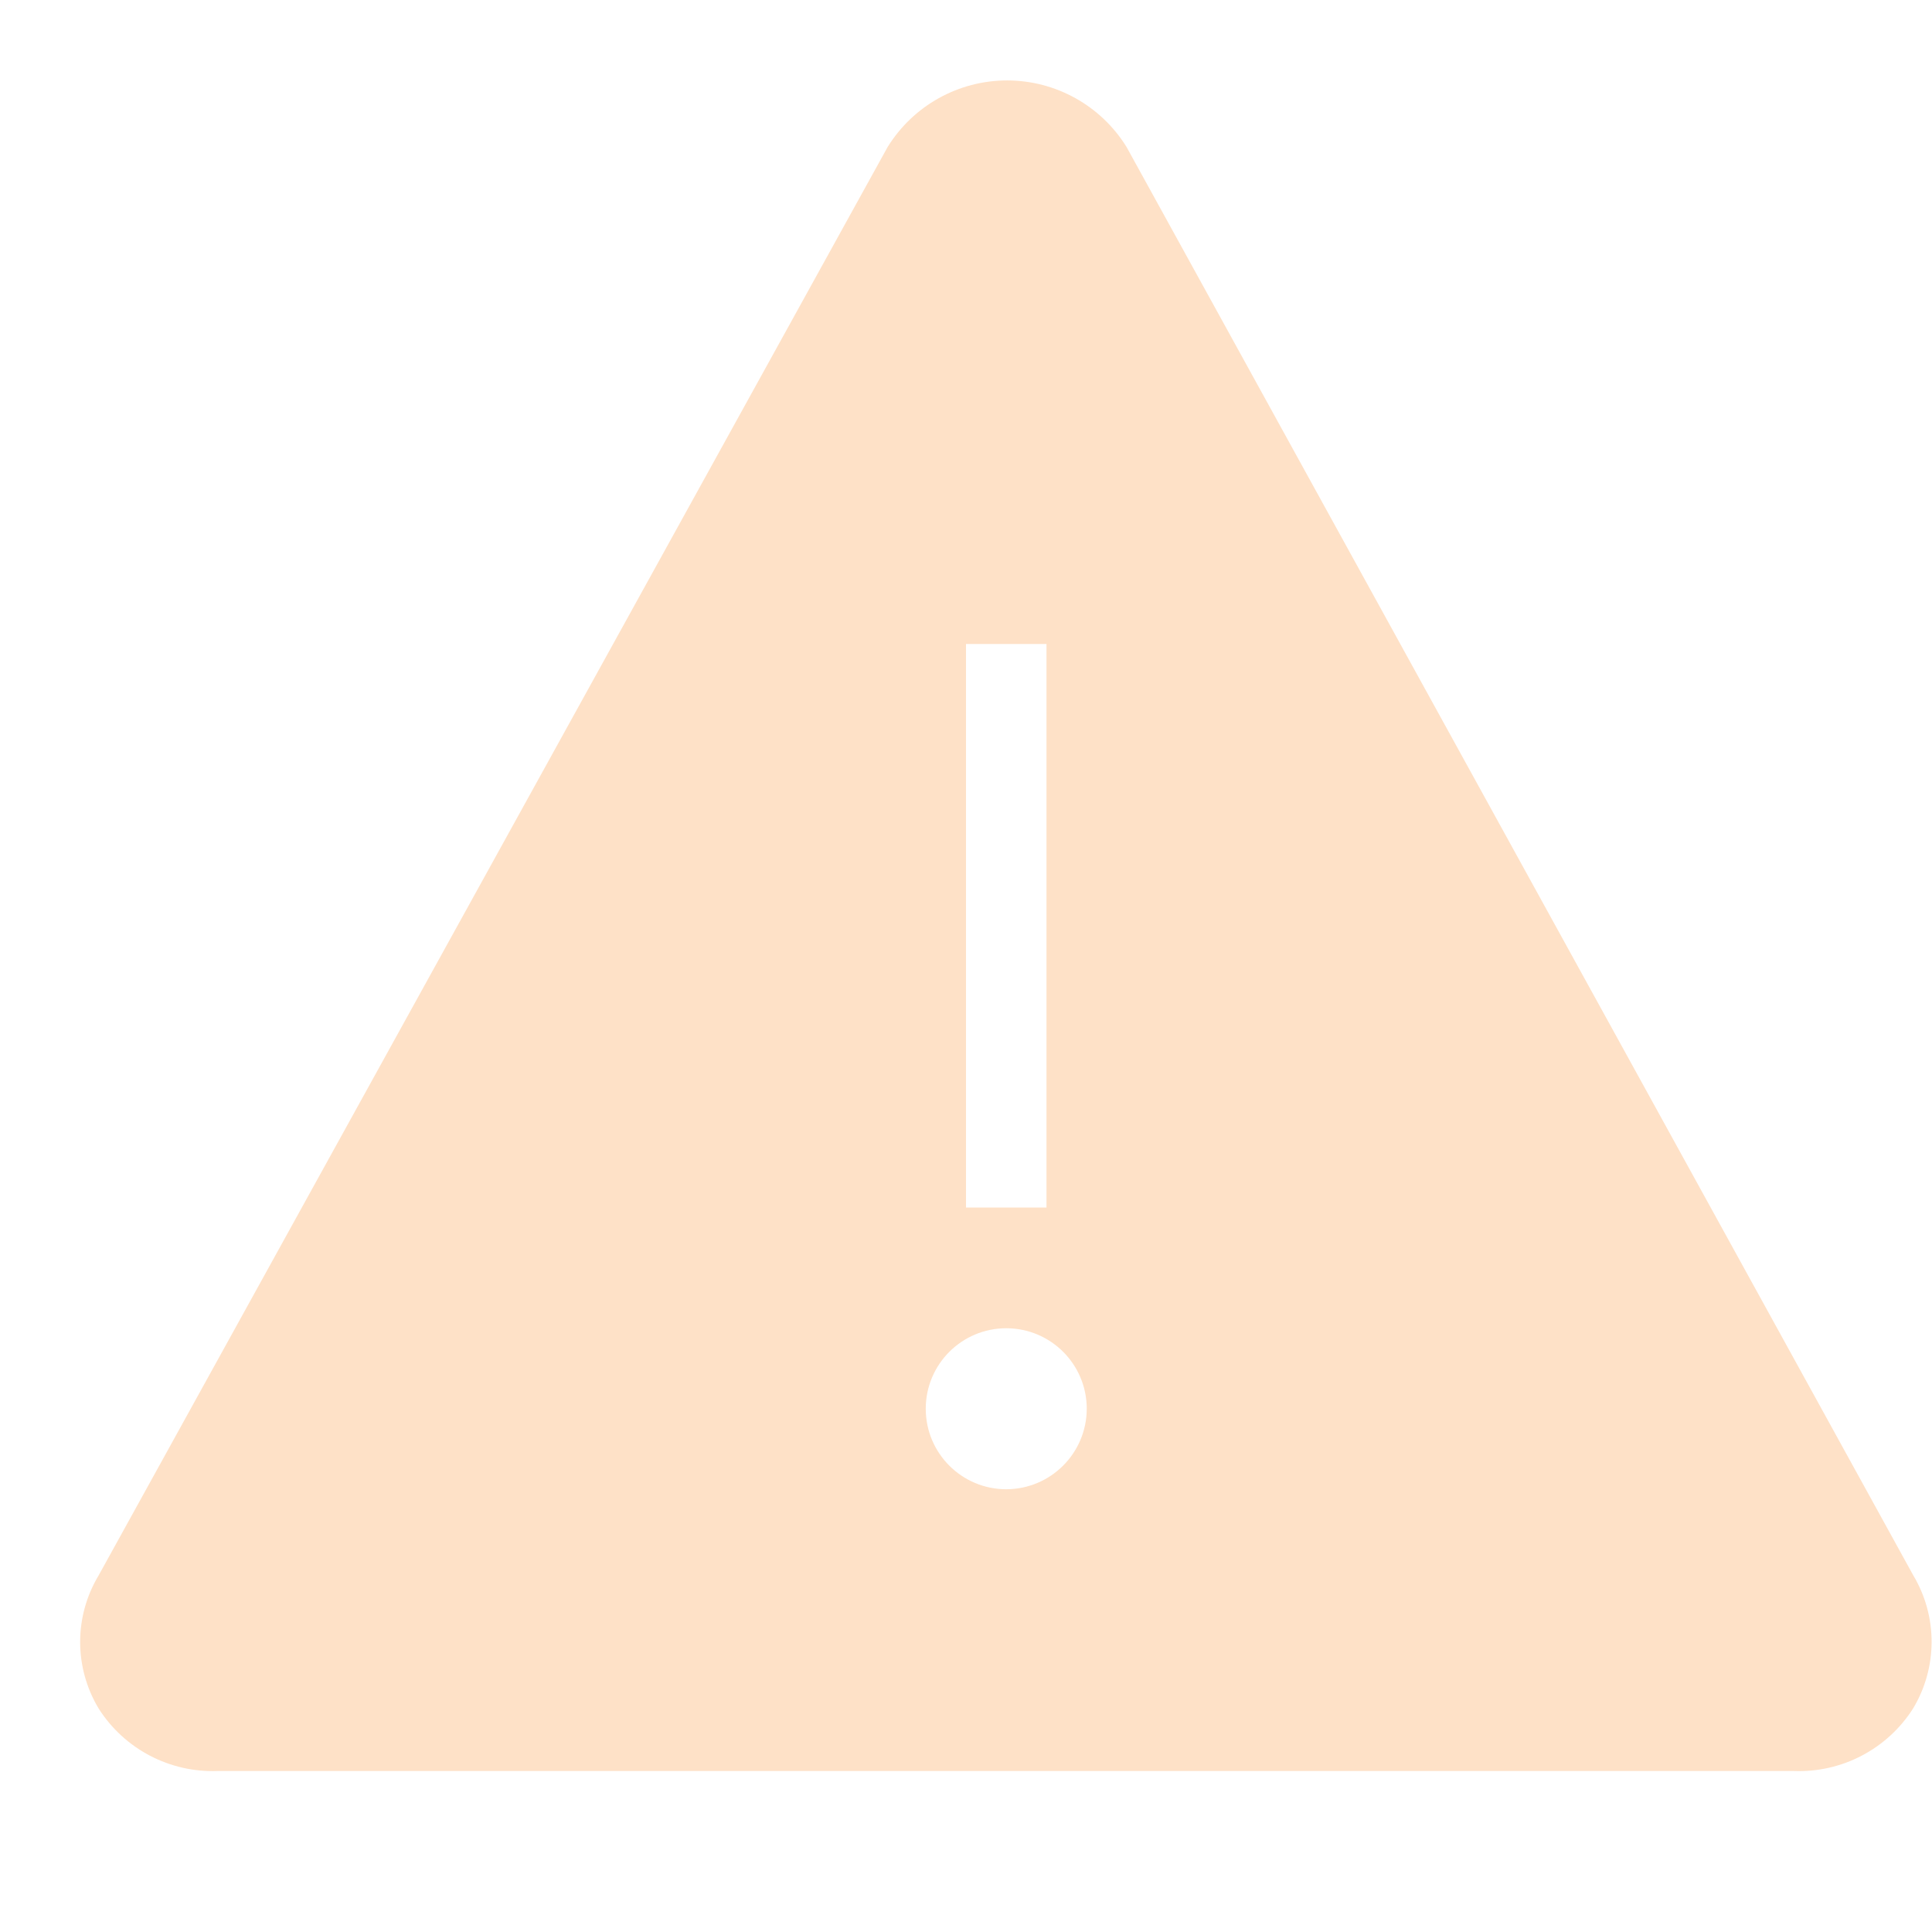
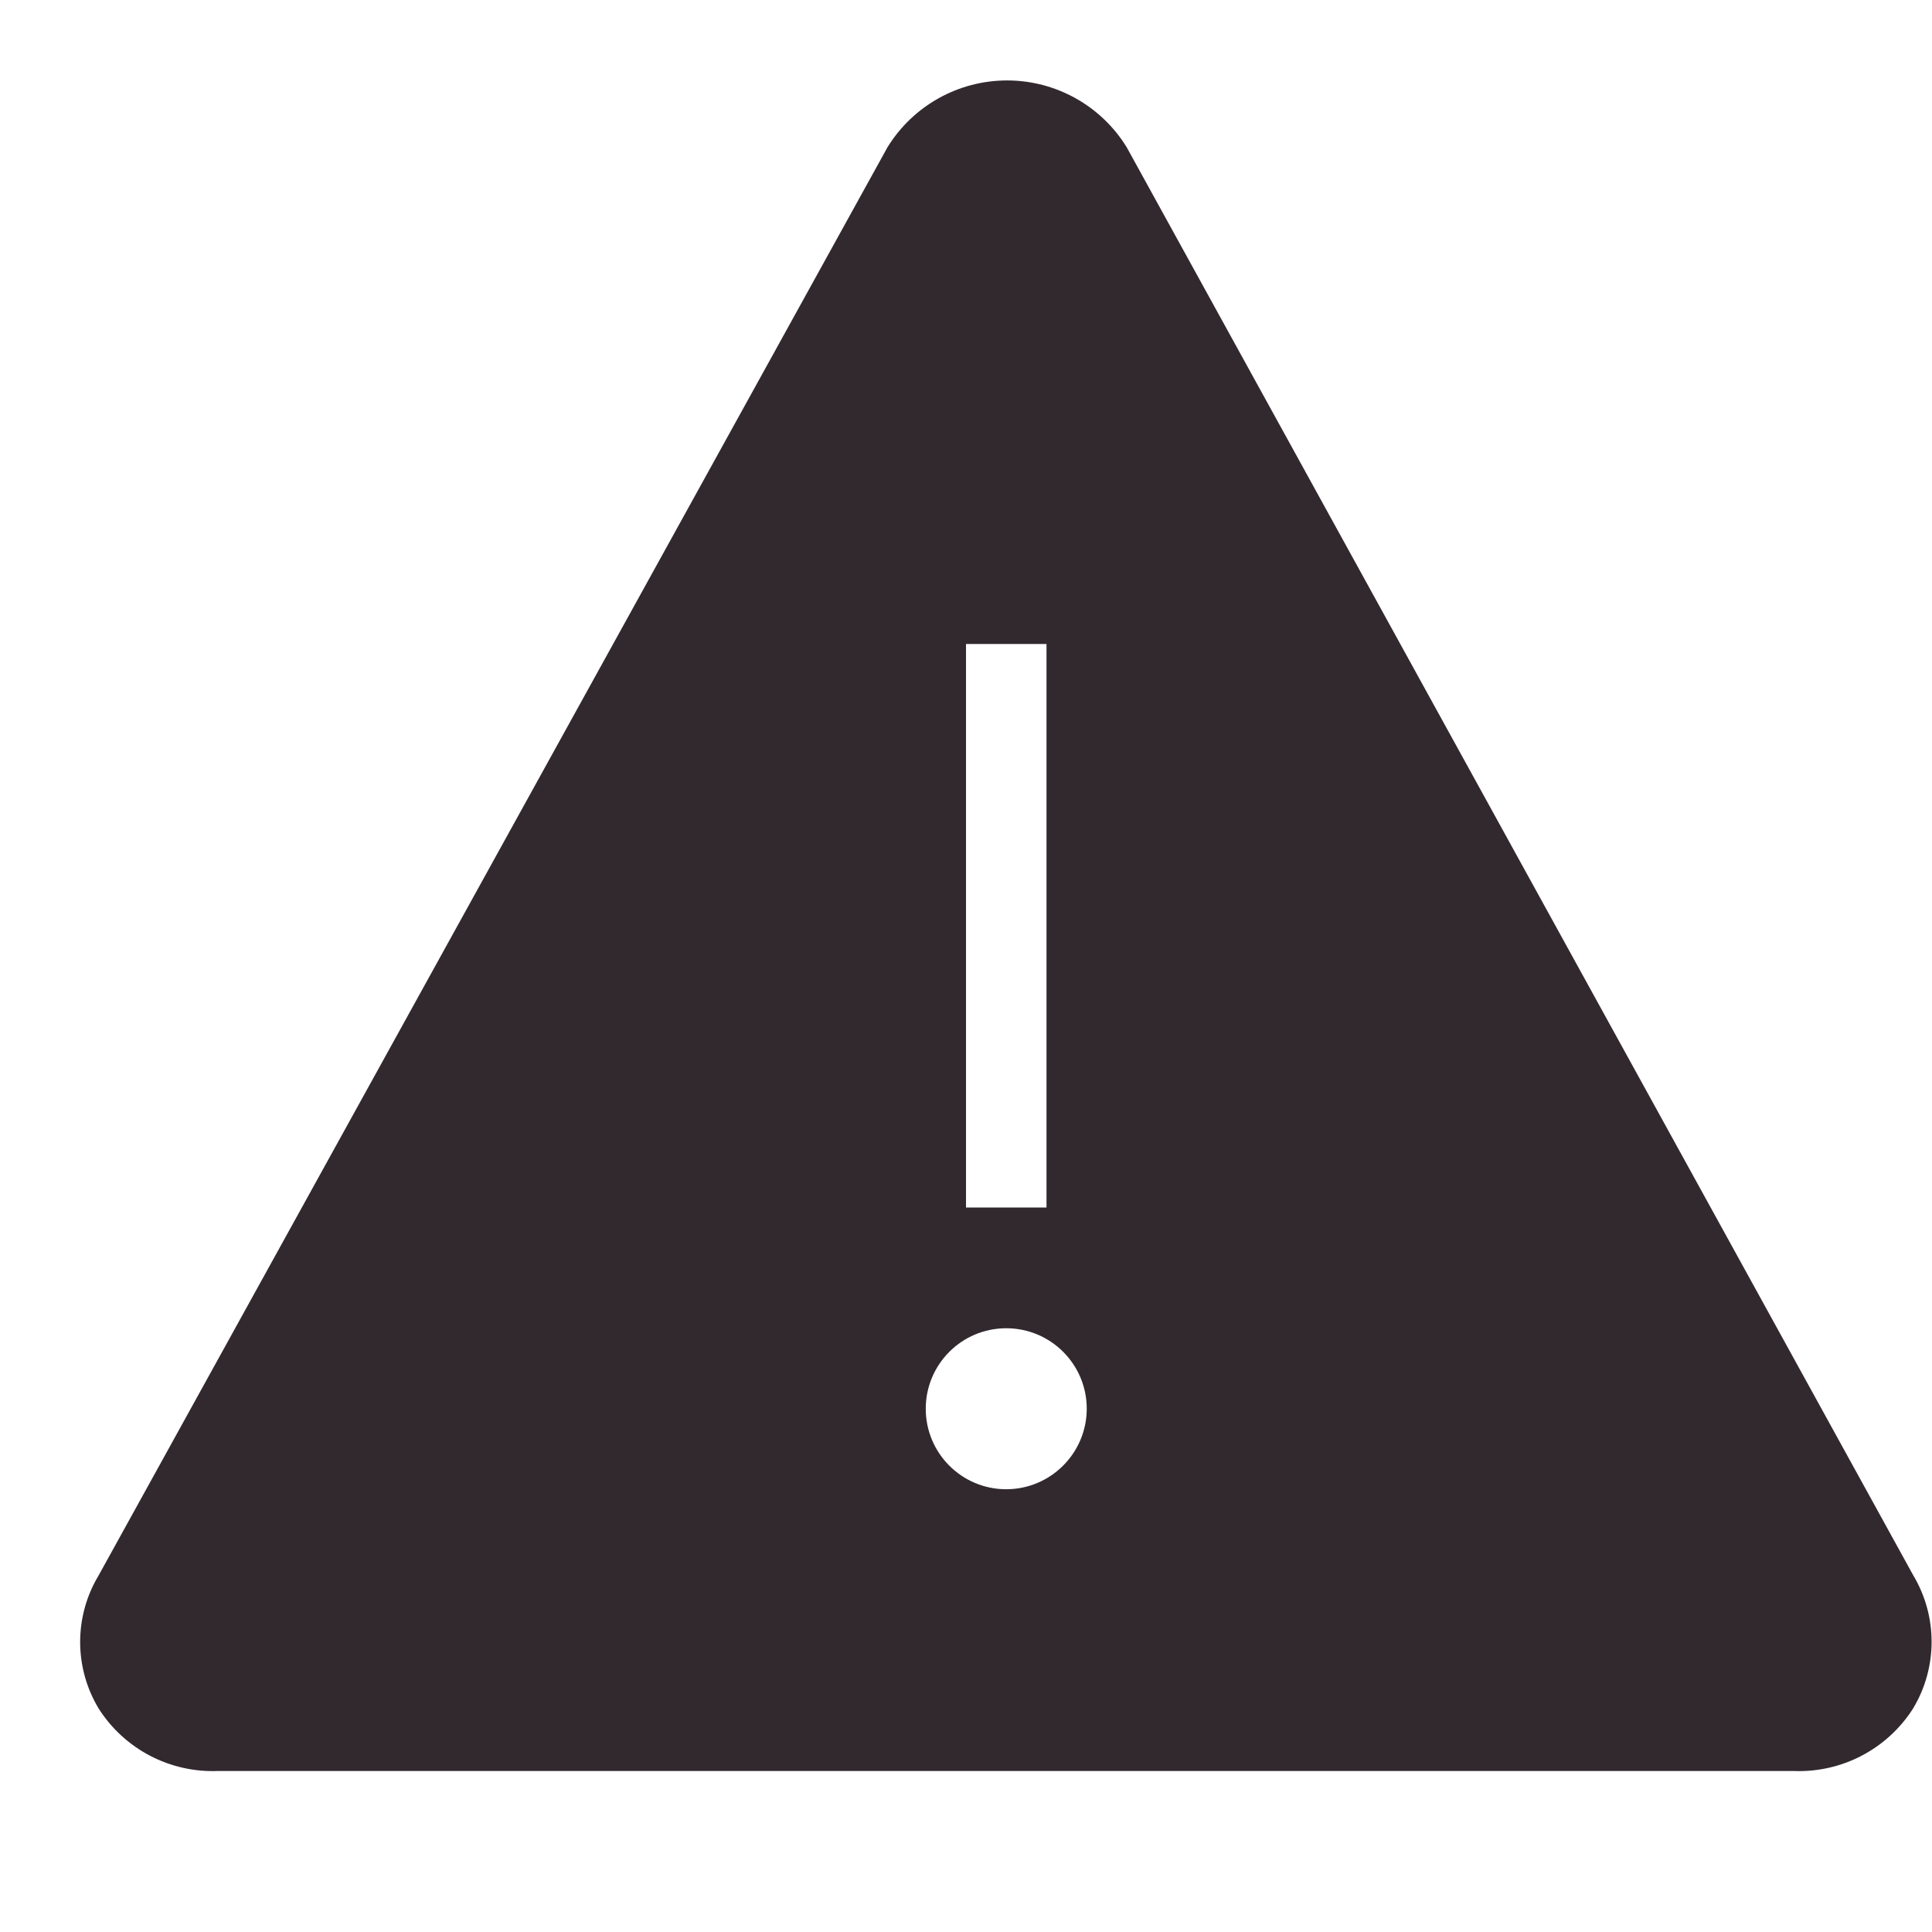
- <svg xmlns="http://www.w3.org/2000/svg" width="800px" height="800px" viewBox="0 0 24 24" fill="#FEE1C7">
+ <svg xmlns="http://www.w3.org/2000/svg" width="800px" height="800px" viewBox="0 0 24 24" fill="#32292F">
  <g id="SVGRepo_bgCarrier" stroke-width="0" />
  <g id="SVGRepo_tracerCarrier" stroke-linecap="round" stroke-linejoin="round" />
  <g id="SVGRepo_iconCarrier">
    <path d="M13.995 1.827a1.745 1.745 0 0 0-2.969 0l-9.8 17.742a1.603 1.603 0 0 0 0 1.656 1.678 1.678 0 0 0 1.48.775H22.28a1.68 1.68 0 0 0 1.484-.775 1.608 1.608 0 0 0 .003-1.656zM12 8h1v7h-1zm.5 10.5a1 1 0 1 1 1-1 1.002 1.002 0 0 1-1 1z" />
    <path fill="none" d="M0 0h24v24H0z" />
  </g>
</svg>
